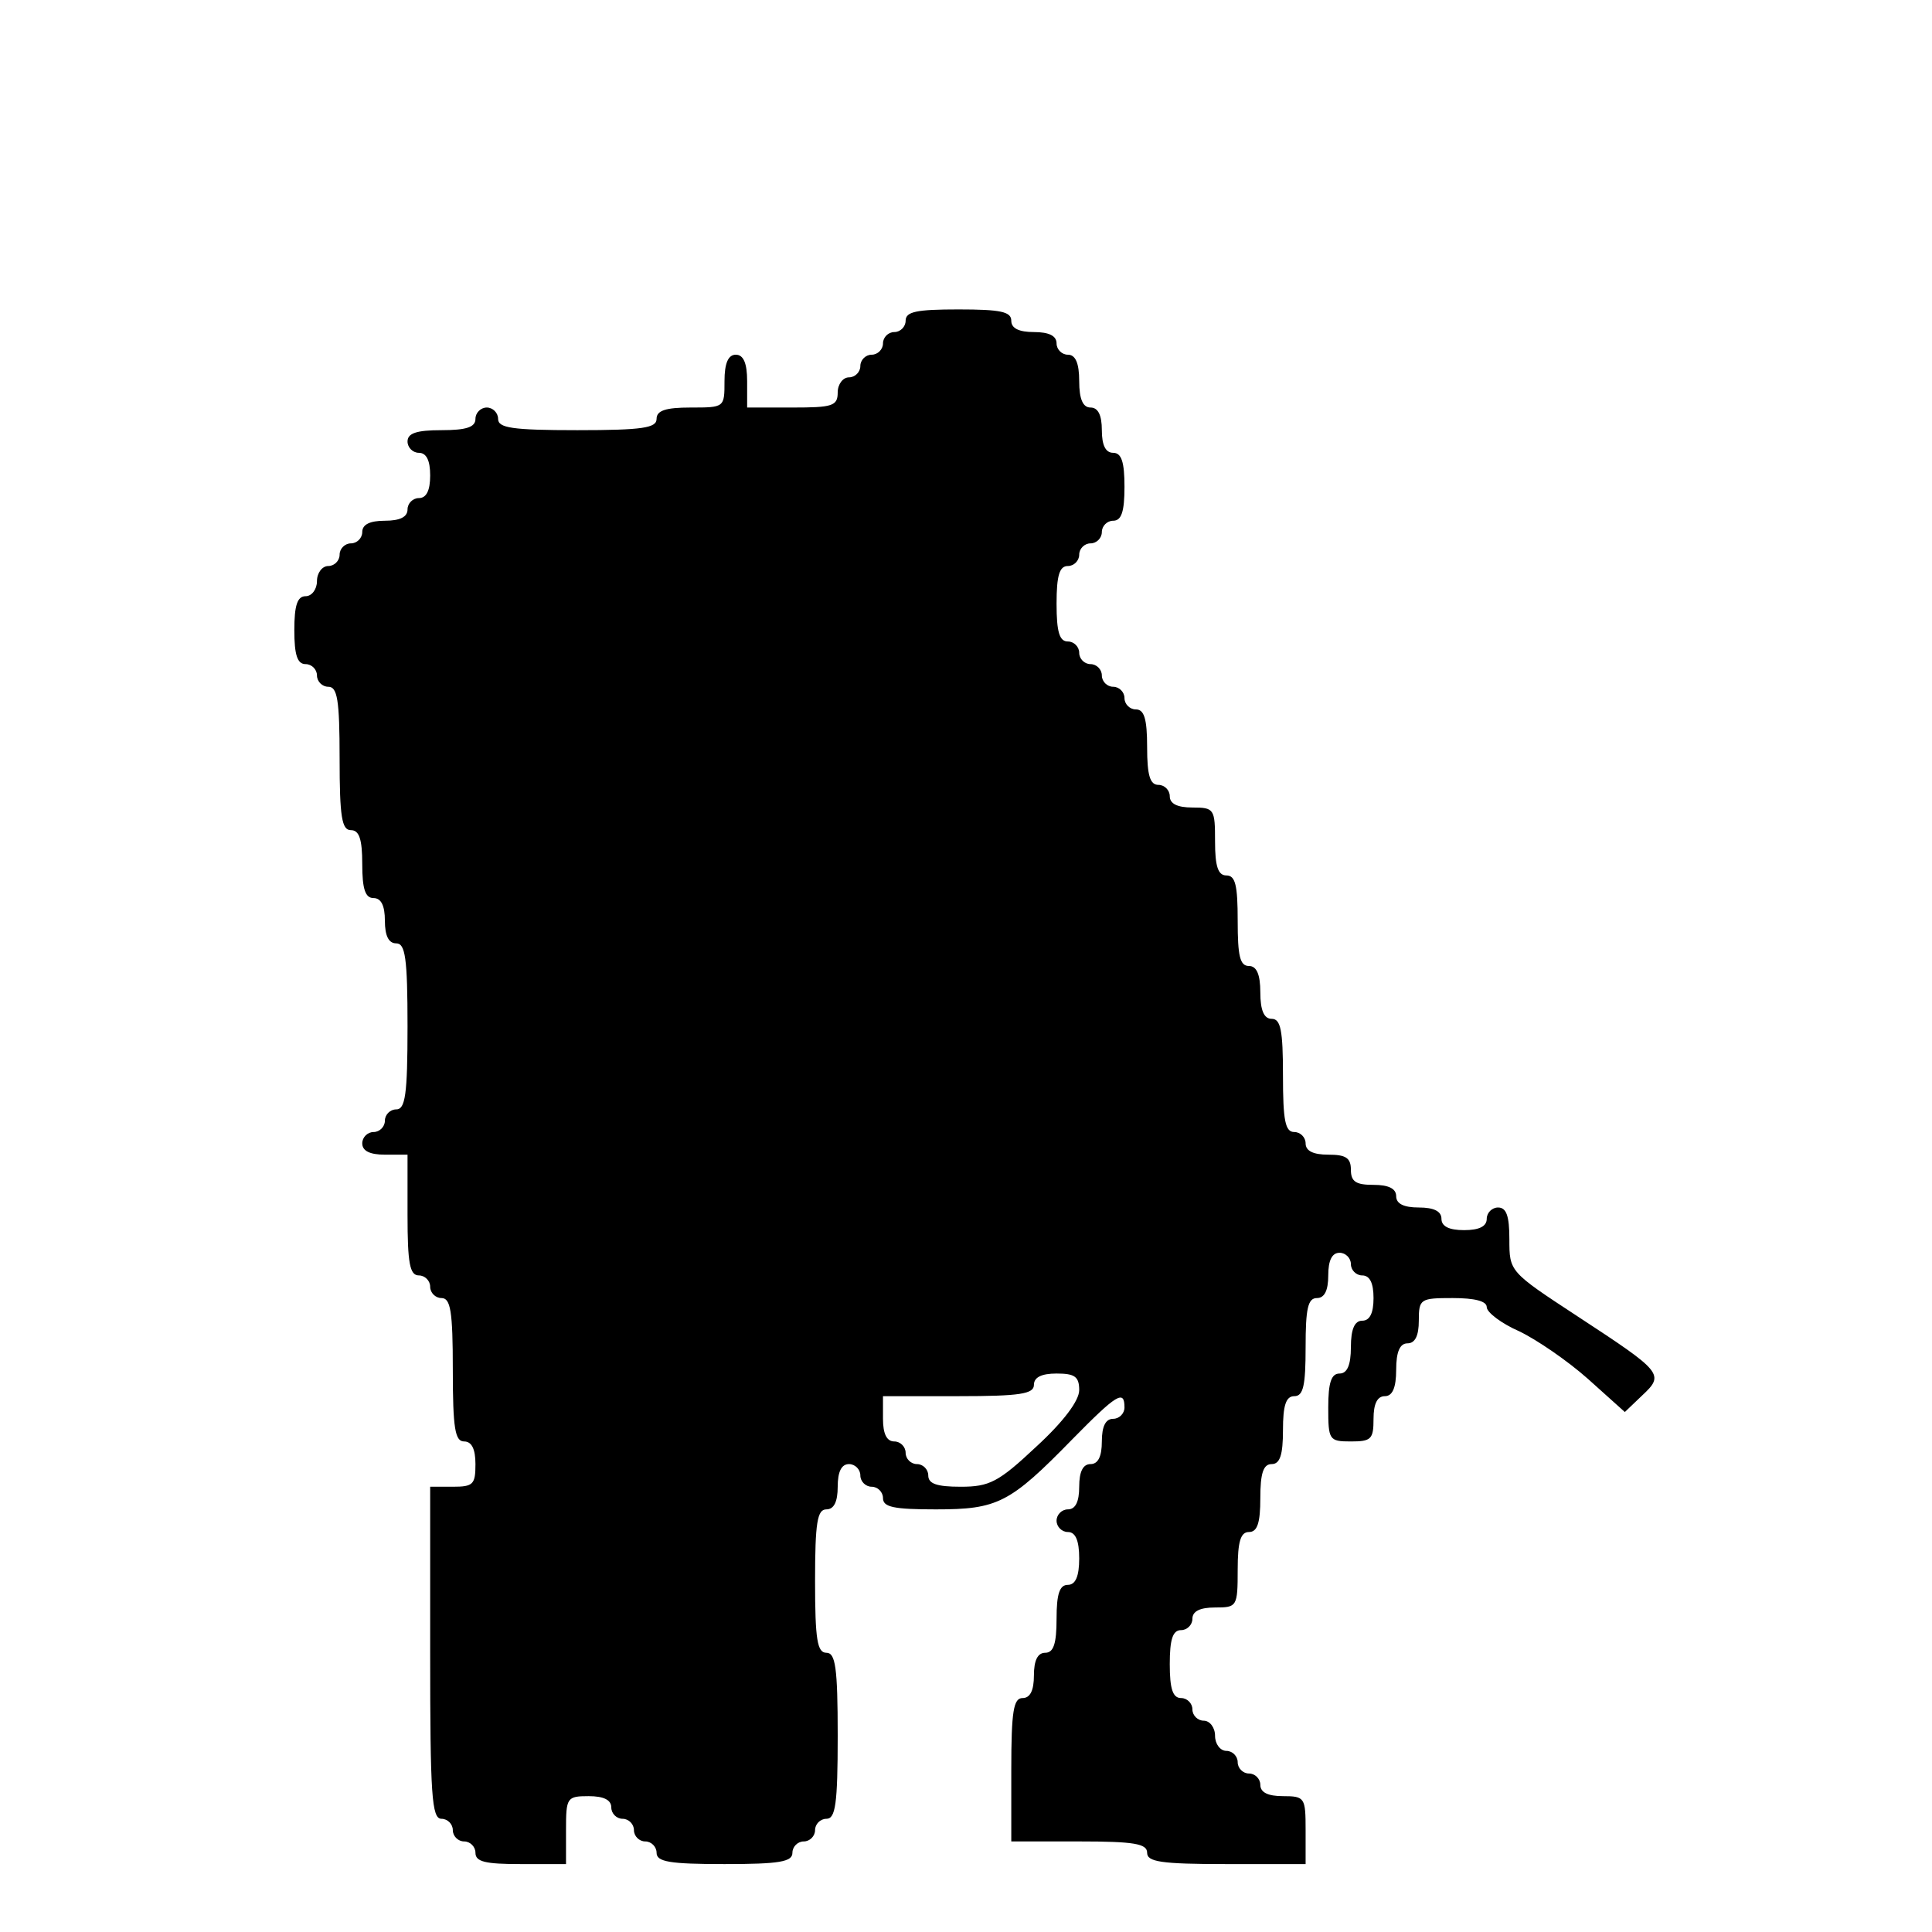
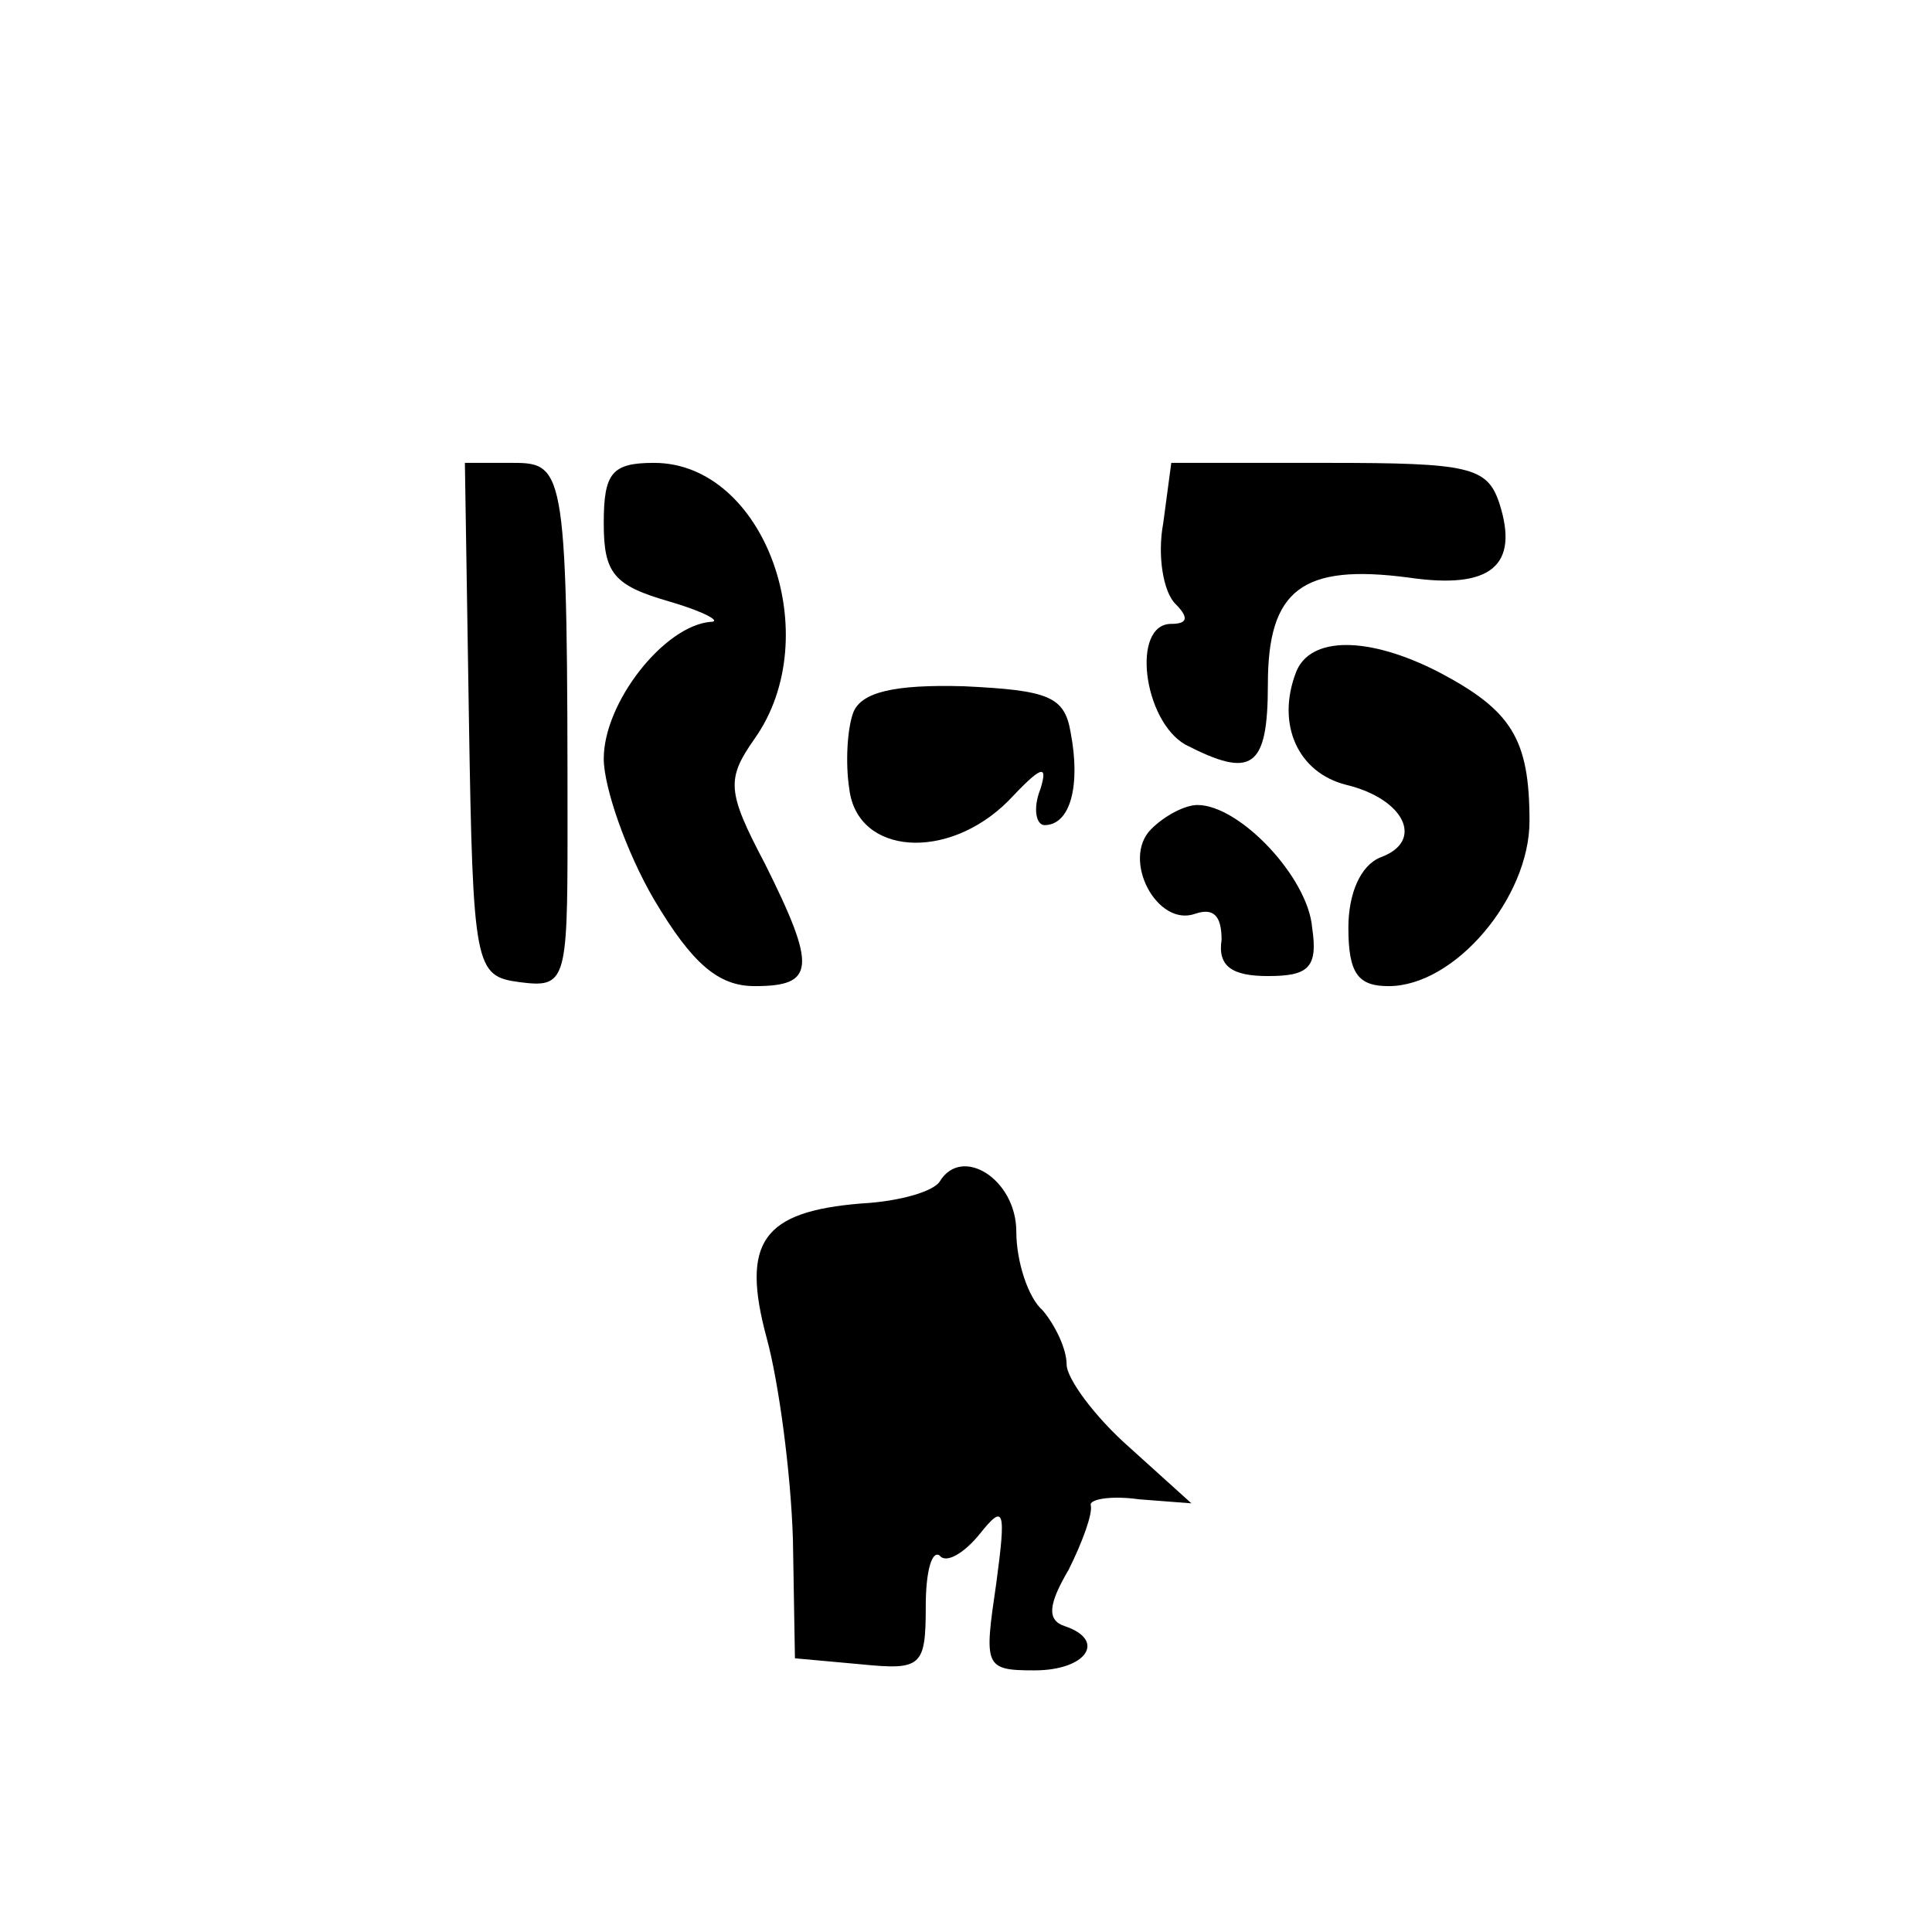
- <svg xmlns="http://www.w3.org/2000/svg" version="1.0" width="256pt" height="256pt" viewBox="0 0 256 256" preserveAspectRatio="xMidYMid meet">
-   <g transform="translate(0,256) scale(0.1,-0.1)" fill="#000000" stroke="none">
-     <path d="M1200 2135 c0 -8 -7 -15 -15 -15 -8 0 -15 -7 -15 -15 0 -8 -7 -15 -15 -15 -8 0 -15 -7 -15 -15 0 -8 -7 -15 -15 -15 -8 0 -15 -9 -15 -20 0 -18 -7 -20 -60 -20 l-60 0 0 35 c0 24 -5 35 -15 35 -10 0 -15 -11 -15 -35 0 -35 0 -35 -45 -35 -33 0 -45 -4 -45 -15 0 -12 -18 -15 -105 -15 -87 0 -105 3 -105 15 0 8 -7 15 -15 15 -8 0 -15 -7 -15 -15 0 -11 -12 -15 -45 -15 -33 0 -45 -4 -45 -15 0 -8 7 -15 15 -15 10 0 15 -10 15 -30 0 -20 -5 -30 -15 -30 -8 0 -15 -7 -15 -15 0 -10 -10 -15 -30 -15 -20 0 -30 -5 -30 -15 0 -8 -7 -15 -15 -15 -8 0 -15 -7 -15 -15 0 -8 -7 -15 -15 -15 -8 0 -15 -9 -15 -20 0 -11 -7 -20 -15 -20 -11 0 -15 -12 -15 -45 0 -33 4 -45 15 -45 8 0 15 -7 15 -15 0 -8 7 -15 15 -15 12 0 15 -17 15 -95 0 -78 3 -95 15 -95 11 0 15 -12 15 -45 0 -33 4 -45 15 -45 10 0 15 -10 15 -30 0 -20 5 -30 15 -30 12 0 15 -19 15 -110 0 -91 -3 -110 -15 -110 -8 0 -15 -7 -15 -15 0 -8 -7 -15 -15 -15 -8 0 -15 -7 -15 -15 0 -10 10 -15 30 -15 l30 0 0 -80 c0 -64 3 -80 15 -80 8 0 15 -7 15 -15 0 -8 7 -15 15 -15 12 0 15 -17 15 -95 0 -78 3 -95 15 -95 10 0 15 -10 15 -30 0 -27 -3 -30 -30 -30 l-30 0 0 -220 c0 -189 2 -220 15 -220 8 0 15 -7 15 -15 0 -8 7 -15 15 -15 8 0 15 -7 15 -15 0 -12 13 -15 60 -15 l60 0 0 45 c0 43 1 45 30 45 20 0 30 -5 30 -15 0 -8 7 -15 15 -15 8 0 15 -7 15 -15 0 -8 7 -15 15 -15 8 0 15 -7 15 -15 0 -12 17 -15 90 -15 73 0 90 3 90 15 0 8 7 15 15 15 8 0 15 7 15 15 0 8 7 15 15 15 12 0 15 19 15 110 0 91 -3 110 -15 110 -12 0 -15 17 -15 95 0 78 3 95 15 95 10 0 15 10 15 30 0 20 5 30 15 30 8 0 15 -7 15 -15 0 -8 7 -15 15 -15 8 0 15 -7 15 -15 0 -12 14 -15 70 -15 82 0 98 8 181 93 59 60 69 66 69 42 0 -8 -7 -15 -15 -15 -10 0 -15 -10 -15 -30 0 -20 -5 -30 -15 -30 -10 0 -15 -10 -15 -30 0 -20 -5 -30 -15 -30 -8 0 -15 -7 -15 -15 0 -8 7 -15 15 -15 10 0 15 -11 15 -35 0 -24 -5 -35 -15 -35 -11 0 -15 -12 -15 -45 0 -33 -4 -45 -15 -45 -10 0 -15 -10 -15 -30 0 -20 -5 -30 -15 -30 -12 0 -15 -17 -15 -95 l0 -95 90 0 c73 0 90 -3 90 -15 0 -12 18 -15 105 -15 l105 0 0 45 c0 43 -1 45 -30 45 -20 0 -30 5 -30 15 0 8 -7 15 -15 15 -8 0 -15 7 -15 15 0 8 -7 15 -15 15 -8 0 -15 9 -15 20 0 11 -7 20 -15 20 -8 0 -15 7 -15 15 0 8 -7 15 -15 15 -11 0 -15 12 -15 45 0 33 4 45 15 45 8 0 15 7 15 15 0 10 10 15 30 15 29 0 30 1 30 50 0 38 4 50 15 50 11 0 15 12 15 45 0 33 4 45 15 45 11 0 15 12 15 45 0 33 4 45 15 45 12 0 15 14 15 65 0 51 3 65 15 65 10 0 15 10 15 30 0 20 5 30 15 30 8 0 15 -7 15 -15 0 -8 7 -15 15 -15 10 0 15 -10 15 -30 0 -20 -5 -30 -15 -30 -10 0 -15 -11 -15 -35 0 -24 -5 -35 -15 -35 -11 0 -15 -12 -15 -45 0 -43 1 -45 30 -45 27 0 30 3 30 30 0 20 5 30 15 30 10 0 15 11 15 35 0 24 5 35 15 35 10 0 15 10 15 30 0 29 2 30 45 30 29 0 45 -4 45 -12 0 -7 20 -22 43 -32 23 -11 64 -39 91 -63 l49 -44 23 22 c30 28 27 31 -86 105 -90 59 -90 59 -90 102 0 31 -4 42 -15 42 -8 0 -15 -7 -15 -15 0 -10 -10 -15 -30 -15 -20 0 -30 5 -30 15 0 10 -10 15 -30 15 -20 0 -30 5 -30 15 0 10 -10 15 -30 15 -23 0 -30 4 -30 20 0 16 -7 20 -30 20 -20 0 -30 5 -30 15 0 8 -7 15 -15 15 -12 0 -15 15 -15 75 0 60 -3 75 -15 75 -10 0 -15 11 -15 35 0 24 -5 35 -15 35 -12 0 -15 13 -15 60 0 47 -3 60 -15 60 -11 0 -15 12 -15 45 0 43 -1 45 -30 45 -20 0 -30 5 -30 15 0 8 -7 15 -15 15 -11 0 -15 12 -15 50 0 38 -4 50 -15 50 -8 0 -15 7 -15 15 0 8 -7 15 -15 15 -8 0 -15 7 -15 15 0 8 -7 15 -15 15 -8 0 -15 7 -15 15 0 8 -7 15 -15 15 -11 0 -15 12 -15 50 0 38 4 50 15 50 8 0 15 7 15 15 0 8 7 15 15 15 8 0 15 7 15 15 0 8 7 15 15 15 11 0 15 12 15 45 0 33 -4 45 -15 45 -10 0 -15 10 -15 30 0 20 -5 30 -15 30 -10 0 -15 11 -15 35 0 24 -5 35 -15 35 -8 0 -15 7 -15 15 0 10 -10 15 -30 15 -20 0 -30 5 -30 15 0 12 -14 15 -70 15 -56 0 -70 -3 -70 -15z m230 -1417 c0 -14 -21 -42 -57 -75 -50 -47 -62 -53 -100 -53 -32 0 -43 4 -43 15 0 8 -7 15 -15 15 -8 0 -15 7 -15 15 0 8 -7 15 -15 15 -10 0 -15 10 -15 30 l0 30 100 0 c82 0 100 3 100 15 0 10 10 15 30 15 24 0 30 -4 30 -22z" />
+ <svg xmlns="http://www.w3.org/2000/svg" version="1.0" width="96pt" height="96pt" viewBox="0 0 96 96" preserveAspectRatio="xMidYMid meet">
+   <g transform="translate(0,96) scale(0.1,-0.1)" fill="#000000" stroke="none">
+     <path d="M233 603 c2 -124 3 -128 25 -131 23 -3 24 0 24 73 0 181 -1 185 -27 185 l-24 0 2 -127z" />
+     <path d="M300 700 c0 -25 5 -31 33 -39 17 -5 26 -10 20 -10 -23 -2 -53 -40 -53 -68 0 -14 11 -46 25 -70 19 -32 32 -43 50 -43 30 0 31 9 5 61 -19 36 -19 42 -5 62 36 51 5 137 -50 137 -21 0 -25 -5 -25 -30z" />
+     <path d="M578 700 c-3 -16 0 -34 6 -40 7 -7 6 -10 -2 -10 -20 0 -14 -48 7 -60 33 -17 41 -12 41 30 0 47 17 60 70 53 41 -6 55 6 45 37 -6 18 -15 20 -85 20 l-78 0 -4 -30z" />
+     <path d="M644 626 c-10 -26 1 -50 25 -56 29 -7 39 -28 17 -36 -10 -4 -16 -18 -16 -35 0 -23 5 -29 20 -29 33 0 70 44 70 82 0 41 -9 55 -45 74 -35 18 -64 18 -71 0z" />
+     <path d="M424 606 c-3 -8 -4 -25 -2 -38 4 -33 49 -36 79 -6 16 17 20 19 16 6 -4 -10 -2 -18 2 -18 13 0 18 20 13 46 -3 18 -11 21 -53 23 -35 1 -51 -3 -55 -13z" />
+     <path d="M572 548 c-15 -15 3 -49 22 -42 9 3 13 -1 13 -13 -2 -13 5 -18 23 -18 20 0 25 4 22 24 -2 25 -36 61 -57 61 -6 0 -16 -5 -23 -12z" />
+     <path d="M467 373 c-3 -5 -20 -10 -39 -11 -49 -4 -60 -19 -47 -67 6 -22 12 -67 13 -100 l1 -59 33 -3 c30 -3 32 -1 32 29 0 17 3 28 7 25 3 -4 12 1 20 11 12 15 13 12 8 -25 -6 -41 -6 -43 19 -43 26 0 36 15 15 22 -9 3 -8 11 2 28 7 14 12 28 11 32 -1 3 10 5 24 3 l26 -2 -31 28 c-17 15 -31 34 -31 41 0 8 -6 20 -12 27 -7 6 -13 24 -13 39 0 26 -27 43 -38 25z" />
  </g>
</svg>
